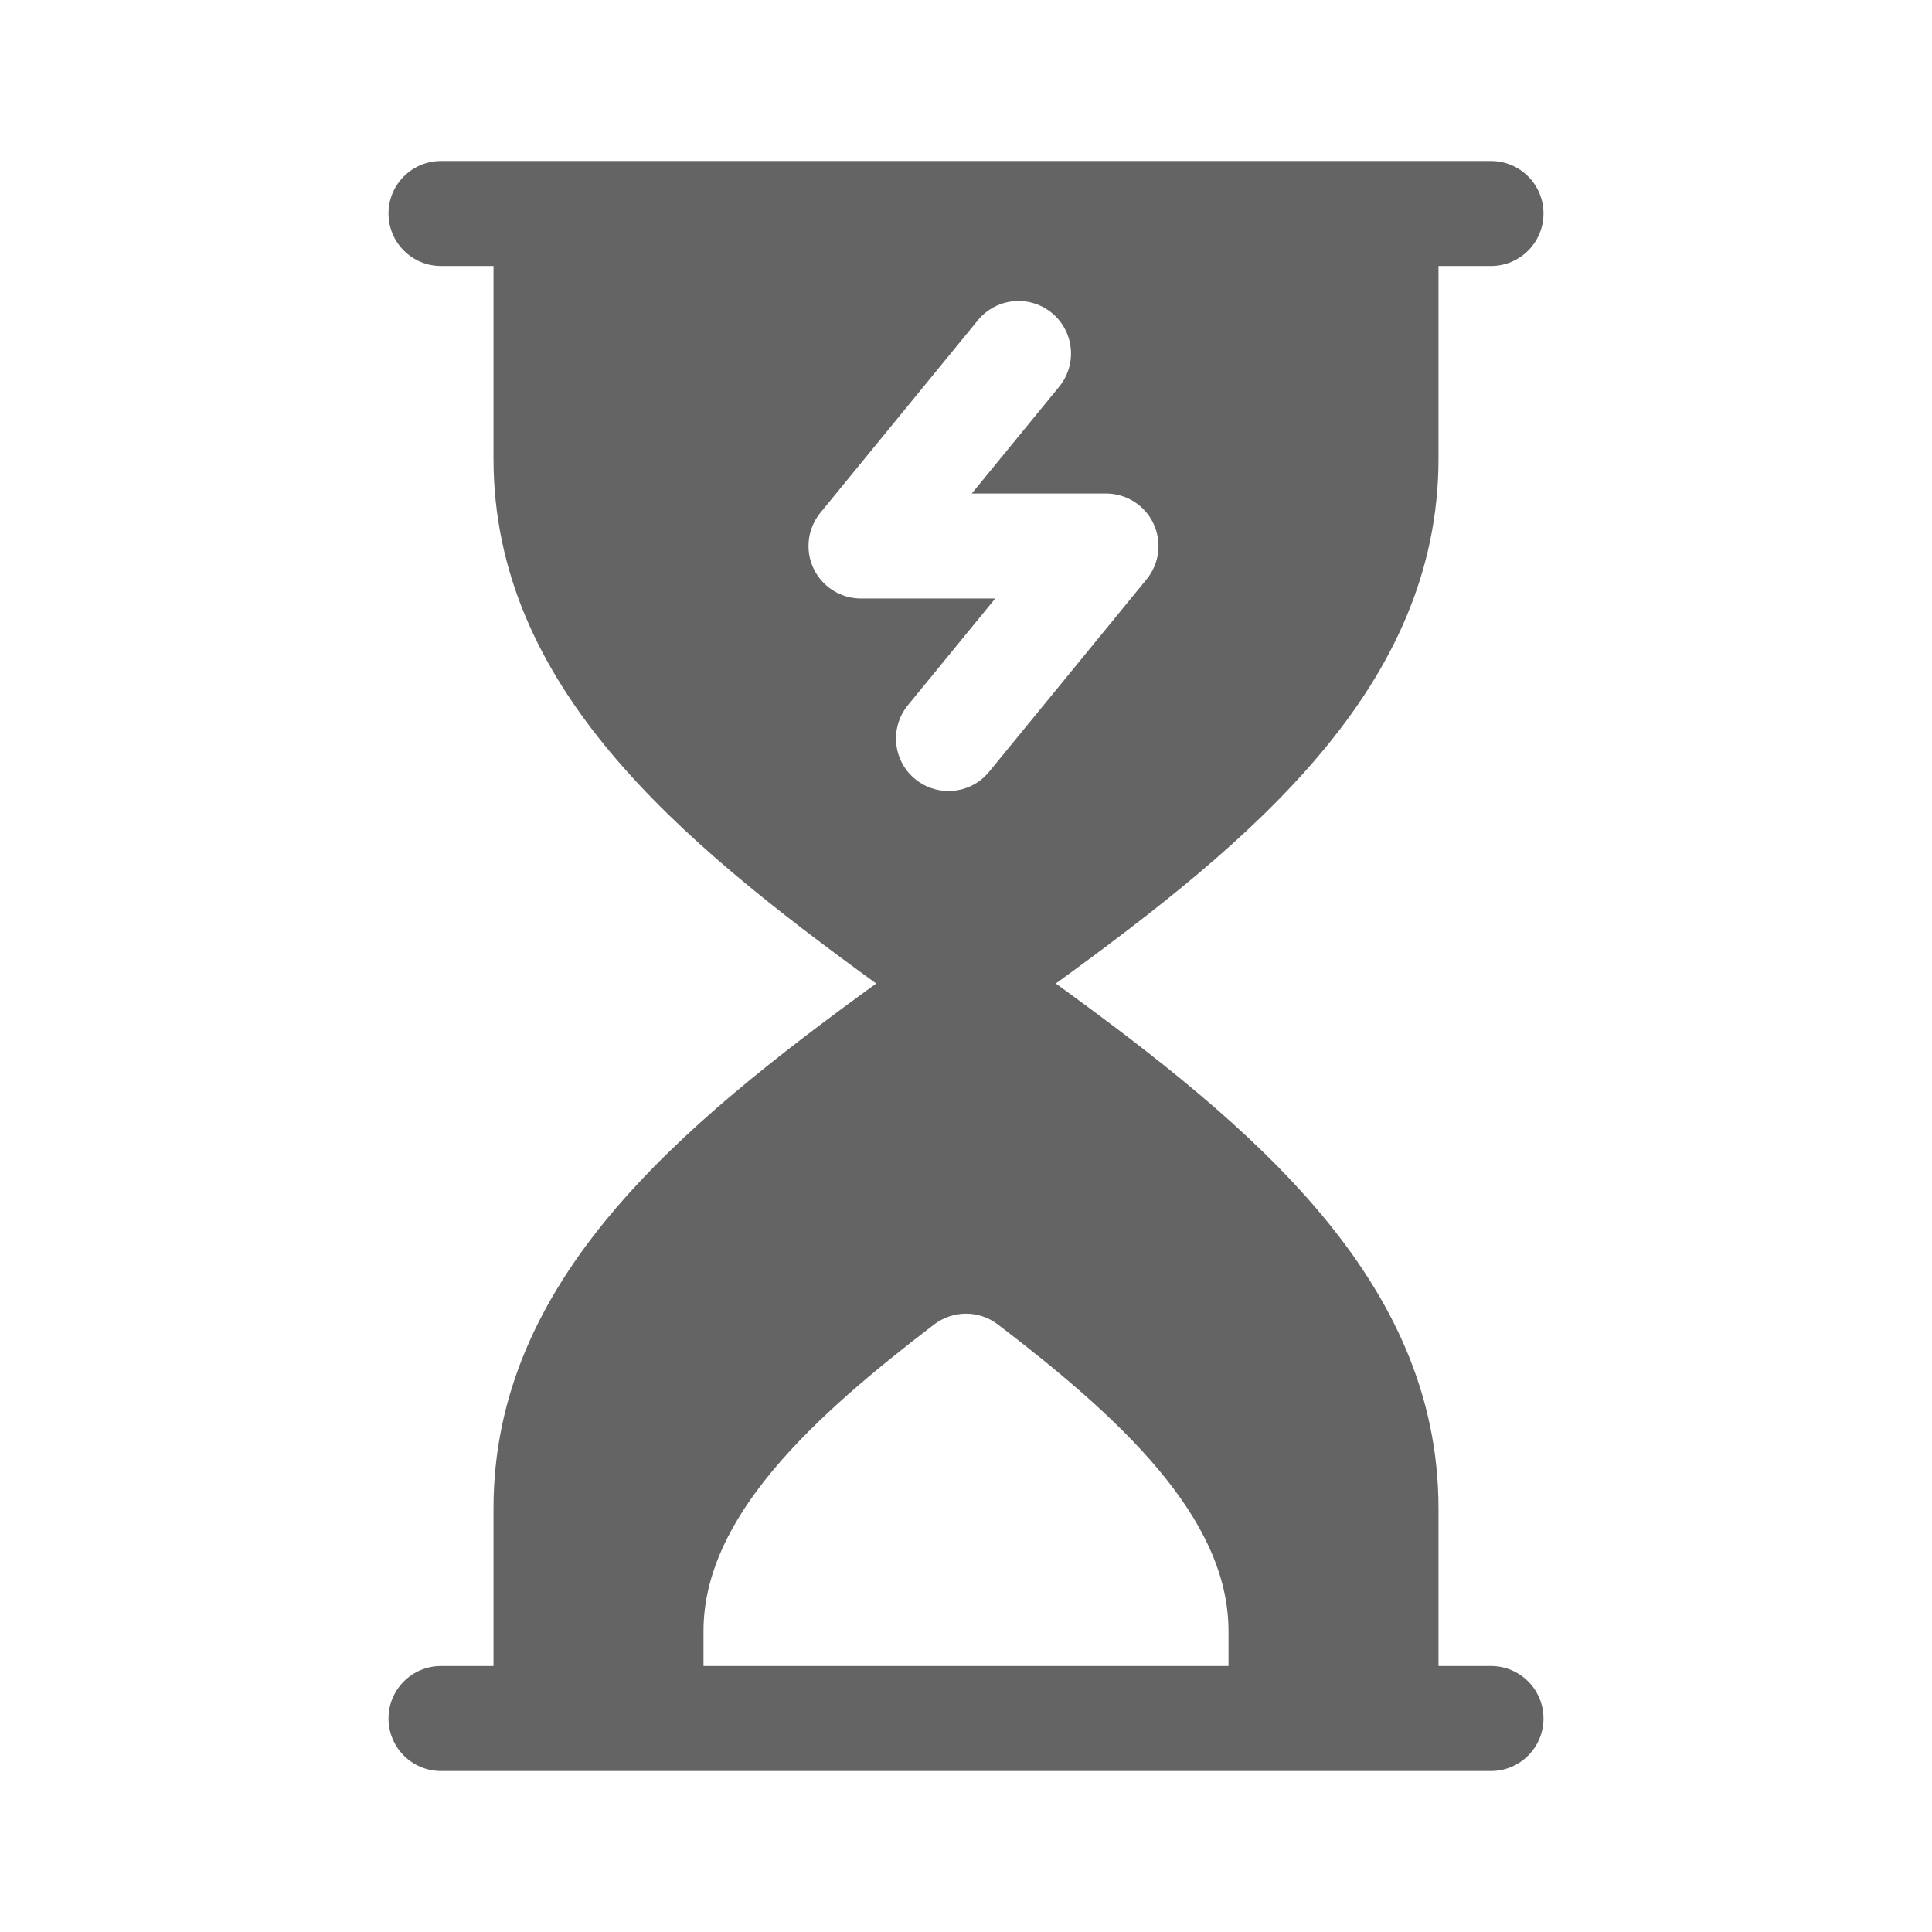
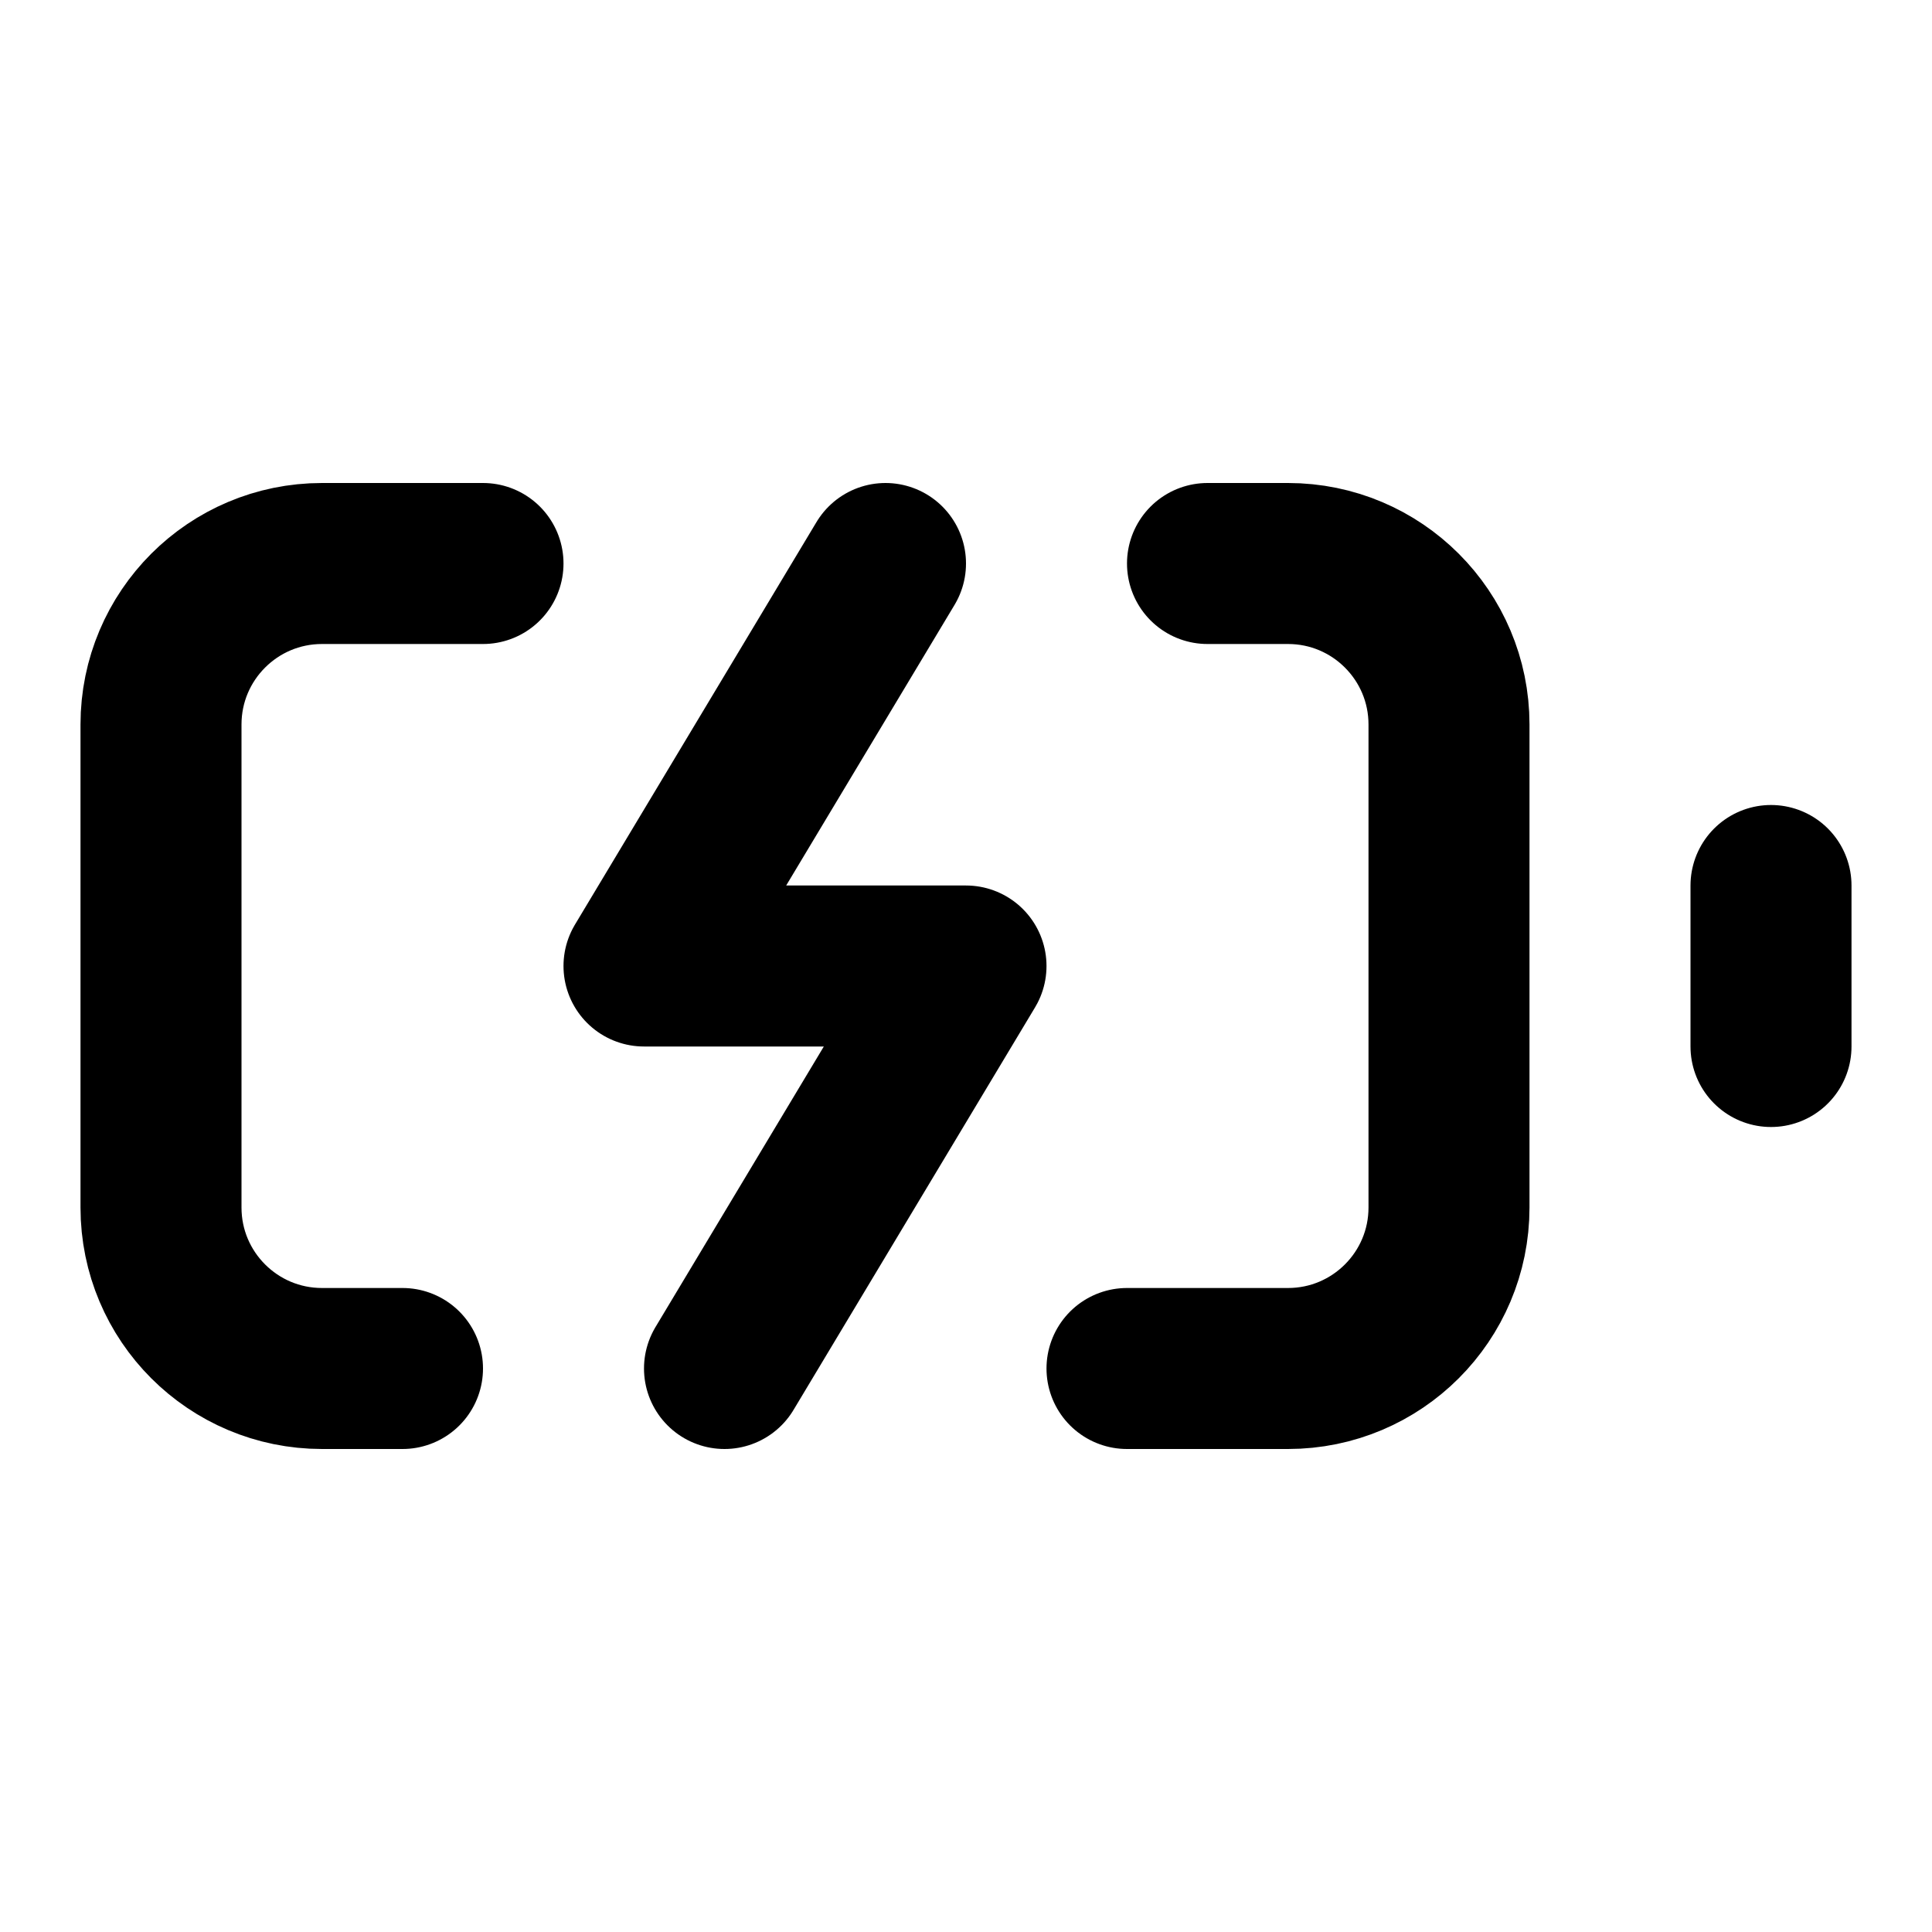
- <svg xmlns="http://www.w3.org/2000/svg" fill="#646464" height="175px" width="175px" version="1.1" id="Layer_1" viewBox="-51.2 -51.2 614.40 614.40" xml:space="preserve" stroke="#646464" stroke-width="0.005">
-   <g id="SVGRepo_bgCarrier" stroke-width="0" />
-   <g id="SVGRepo_tracerCarrier" stroke-linecap="round" stroke-linejoin="round" />
-   <g id="SVGRepo_iconCarrier">
-     <g>
-       <g>
-         <path d="M422.957,478.609h-16.696v-50.087c0-72.583-59.046-121.466-121.703-166.956c62.642-45.478,121.703-94.366,121.703-166.957 V33.391h16.696c9.217,0,16.696-7.473,16.696-16.696C439.652,7.473,432.174,0,422.957,0C414.155,0,98.294,0,89.044,0 c-9.217,0-16.696,7.473-16.696,16.696c0,9.223,7.479,16.696,16.696,16.696h16.696v61.217c0,72.592,59.063,121.481,121.707,166.959 c-62.647,45.478-121.707,94.365-121.707,166.954v50.087H89.044c-9.217,0-16.696,7.473-16.696,16.696 c0,9.223,7.479,16.696,16.696,16.696c11.105,0,320.455,0,333.913,0c9.217,0,16.696-7.473,16.696-16.696 C439.652,486.082,432.174,478.609,422.957,478.609z M222.609,139.132c-6.446,0-12.326-3.718-15.087-9.543 c-2.76-5.831-1.924-12.733,2.163-17.723l50.087-61.217c5.848-7.141,16.348-8.19,23.5-2.353c7.13,5.842,8.185,16.358,2.347,23.494 l-27.782,33.951h42.685c6.446,0,12.326,3.718,15.087,9.543c2.76,5.831,1.924,12.733-2.163,17.723l-50.087,61.217 c-3.305,4.038-8.097,6.125-12.935,6.125c-3.718,0-7.456-1.233-10.565-3.772c-7.13-5.842-8.185-16.358-2.347-23.494l27.783-33.951 H222.609z M339.478,478.609H172.522v-11.13c0-36.397,35.25-68.359,73.337-97.478c6-4.576,14.283-4.576,20.283,0 c38.086,29.119,73.336,61.082,73.336,97.478V478.609z" />
-       </g>
-     </g>
-   </g>
+ <svg xmlns="http://www.w3.org/2000/svg" width="24" height="24" viewBox="0 0 24 24" fill="none" stroke="currentColor" stroke-width="2" stroke-linecap="round" stroke-linejoin="round" class="lucide lucide-battery-charging">
+   <path d="M15 7h1a2 2 0 0 1 2 2v6a2 2 0 0 1-2 2h-2" />
+   <path d="M6 7H4a2 2 0 0 0-2 2v6a2 2 0 0 0 2 2h1" />
+   <path d="m11 7-3 5h4l-3 5" />
+   <line x1="22" x2="22" y1="11" y2="13" />
</svg>
